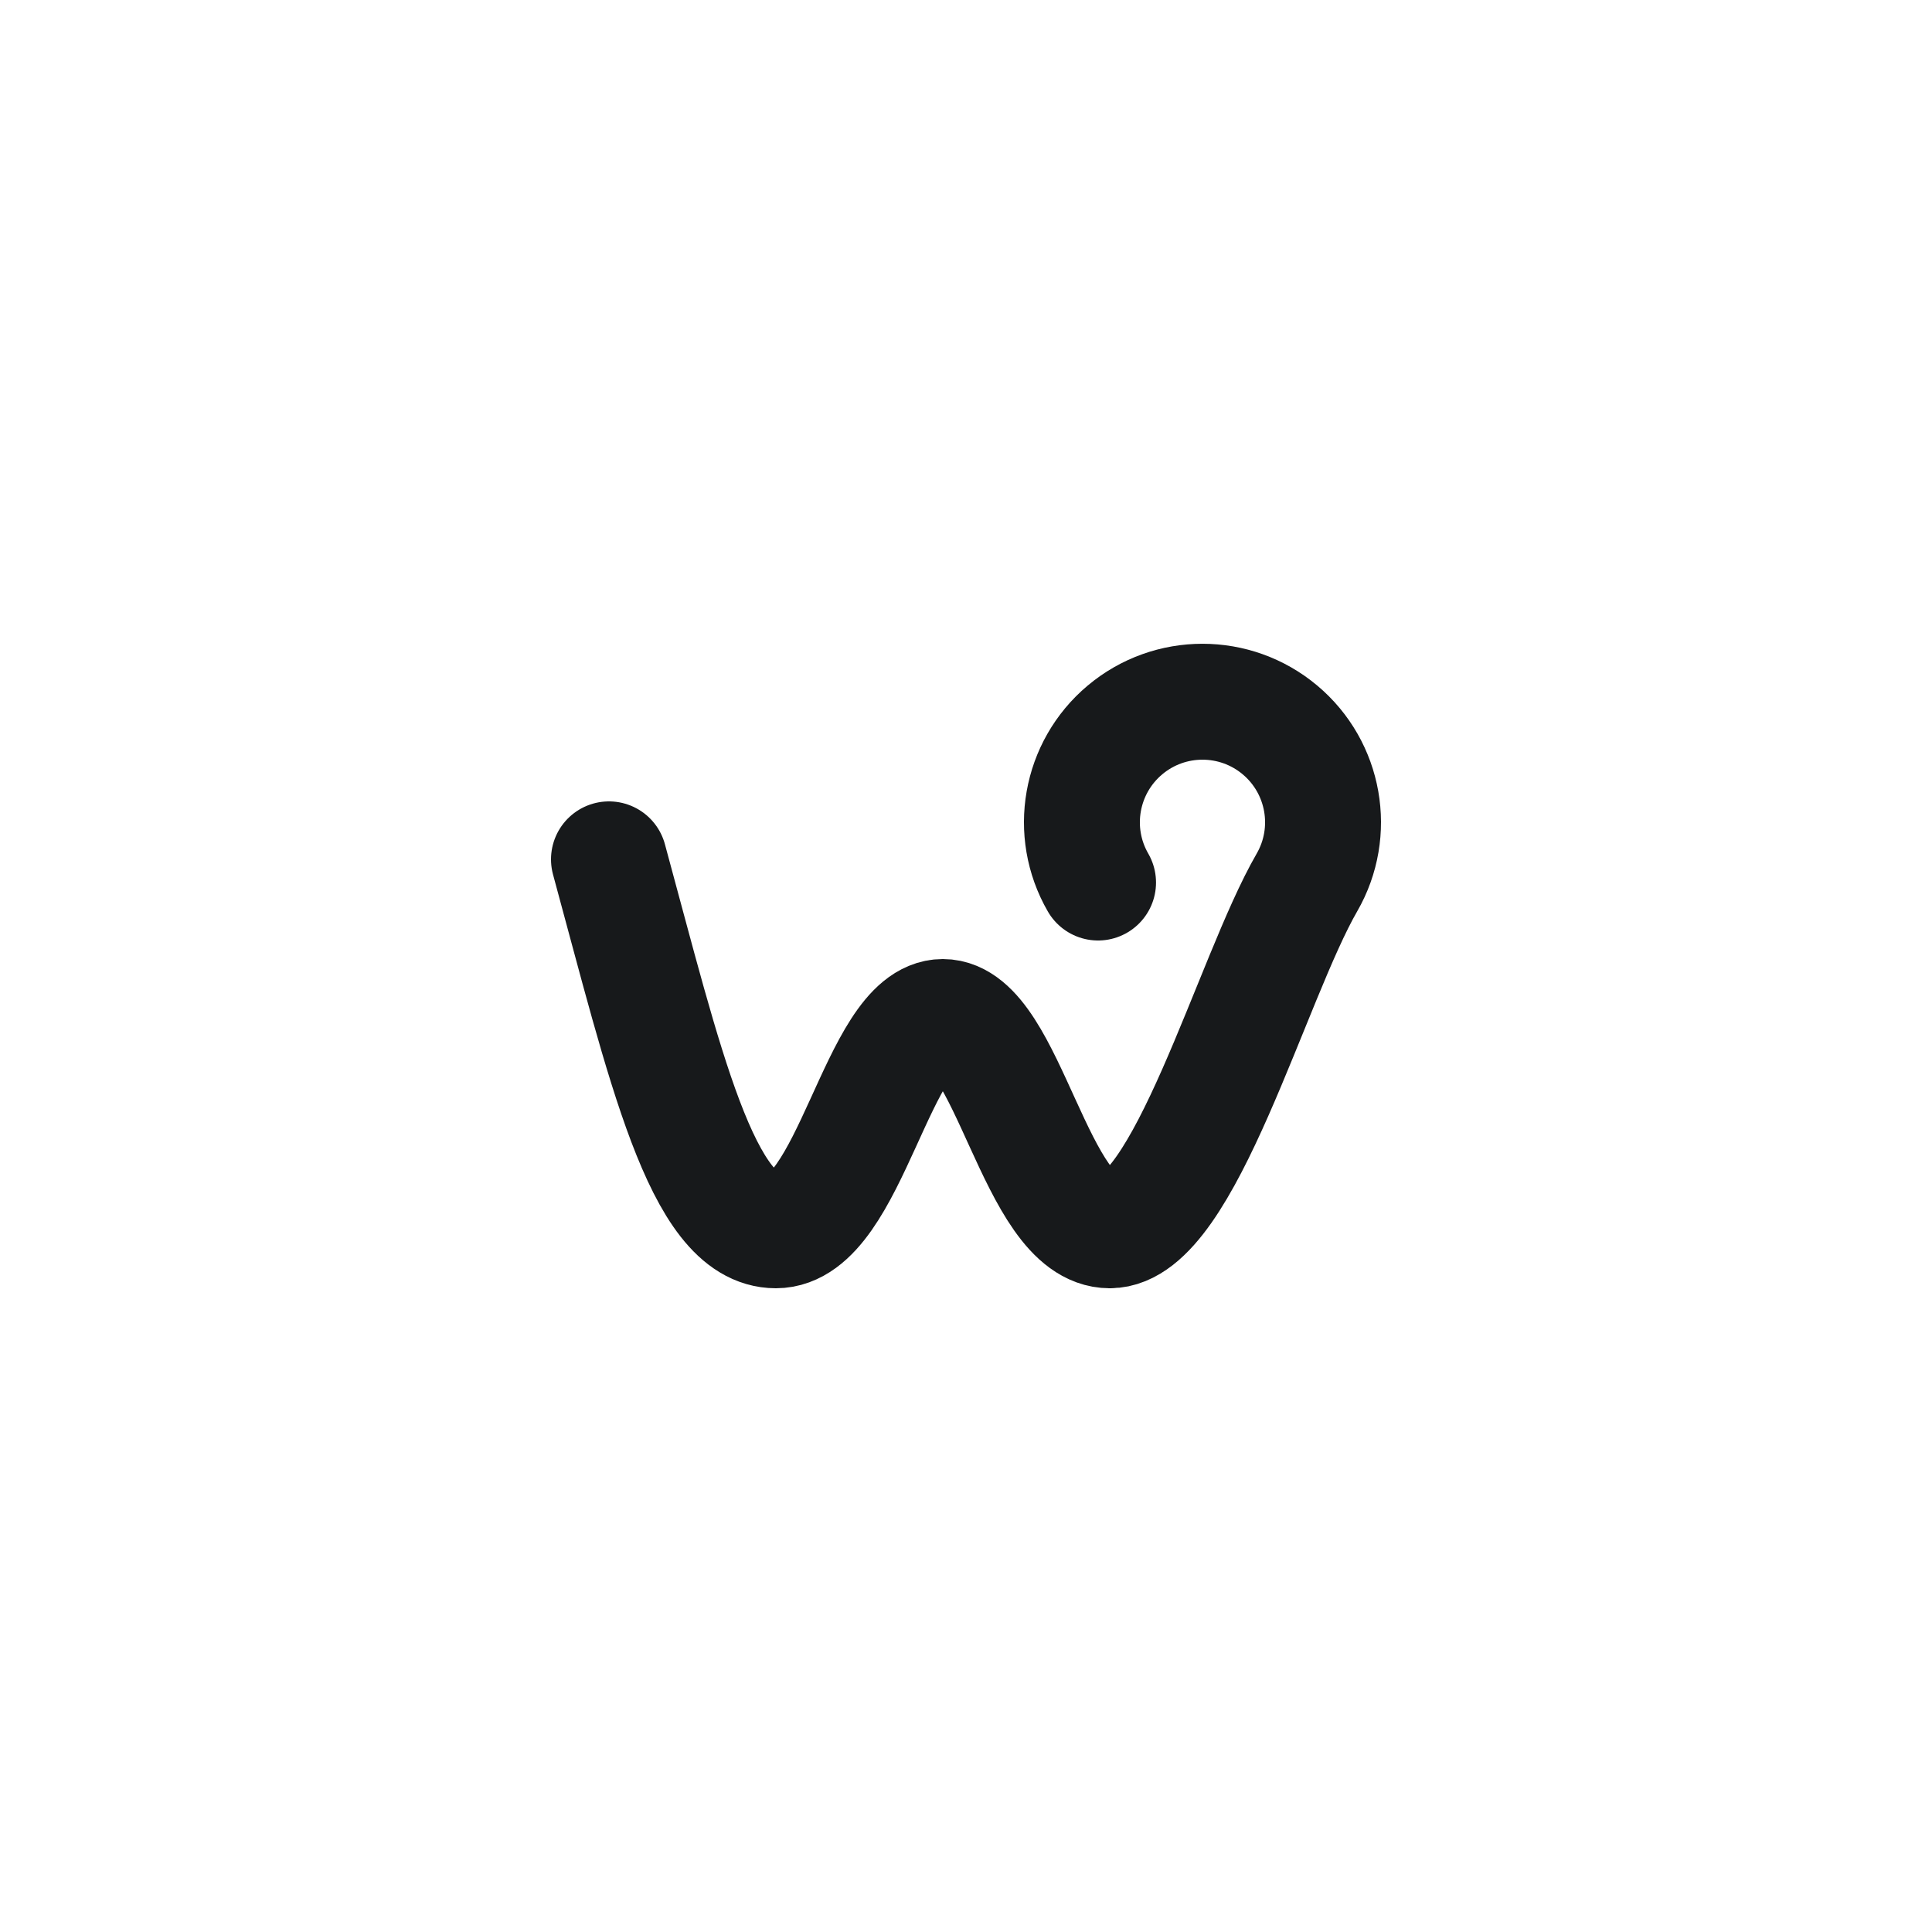
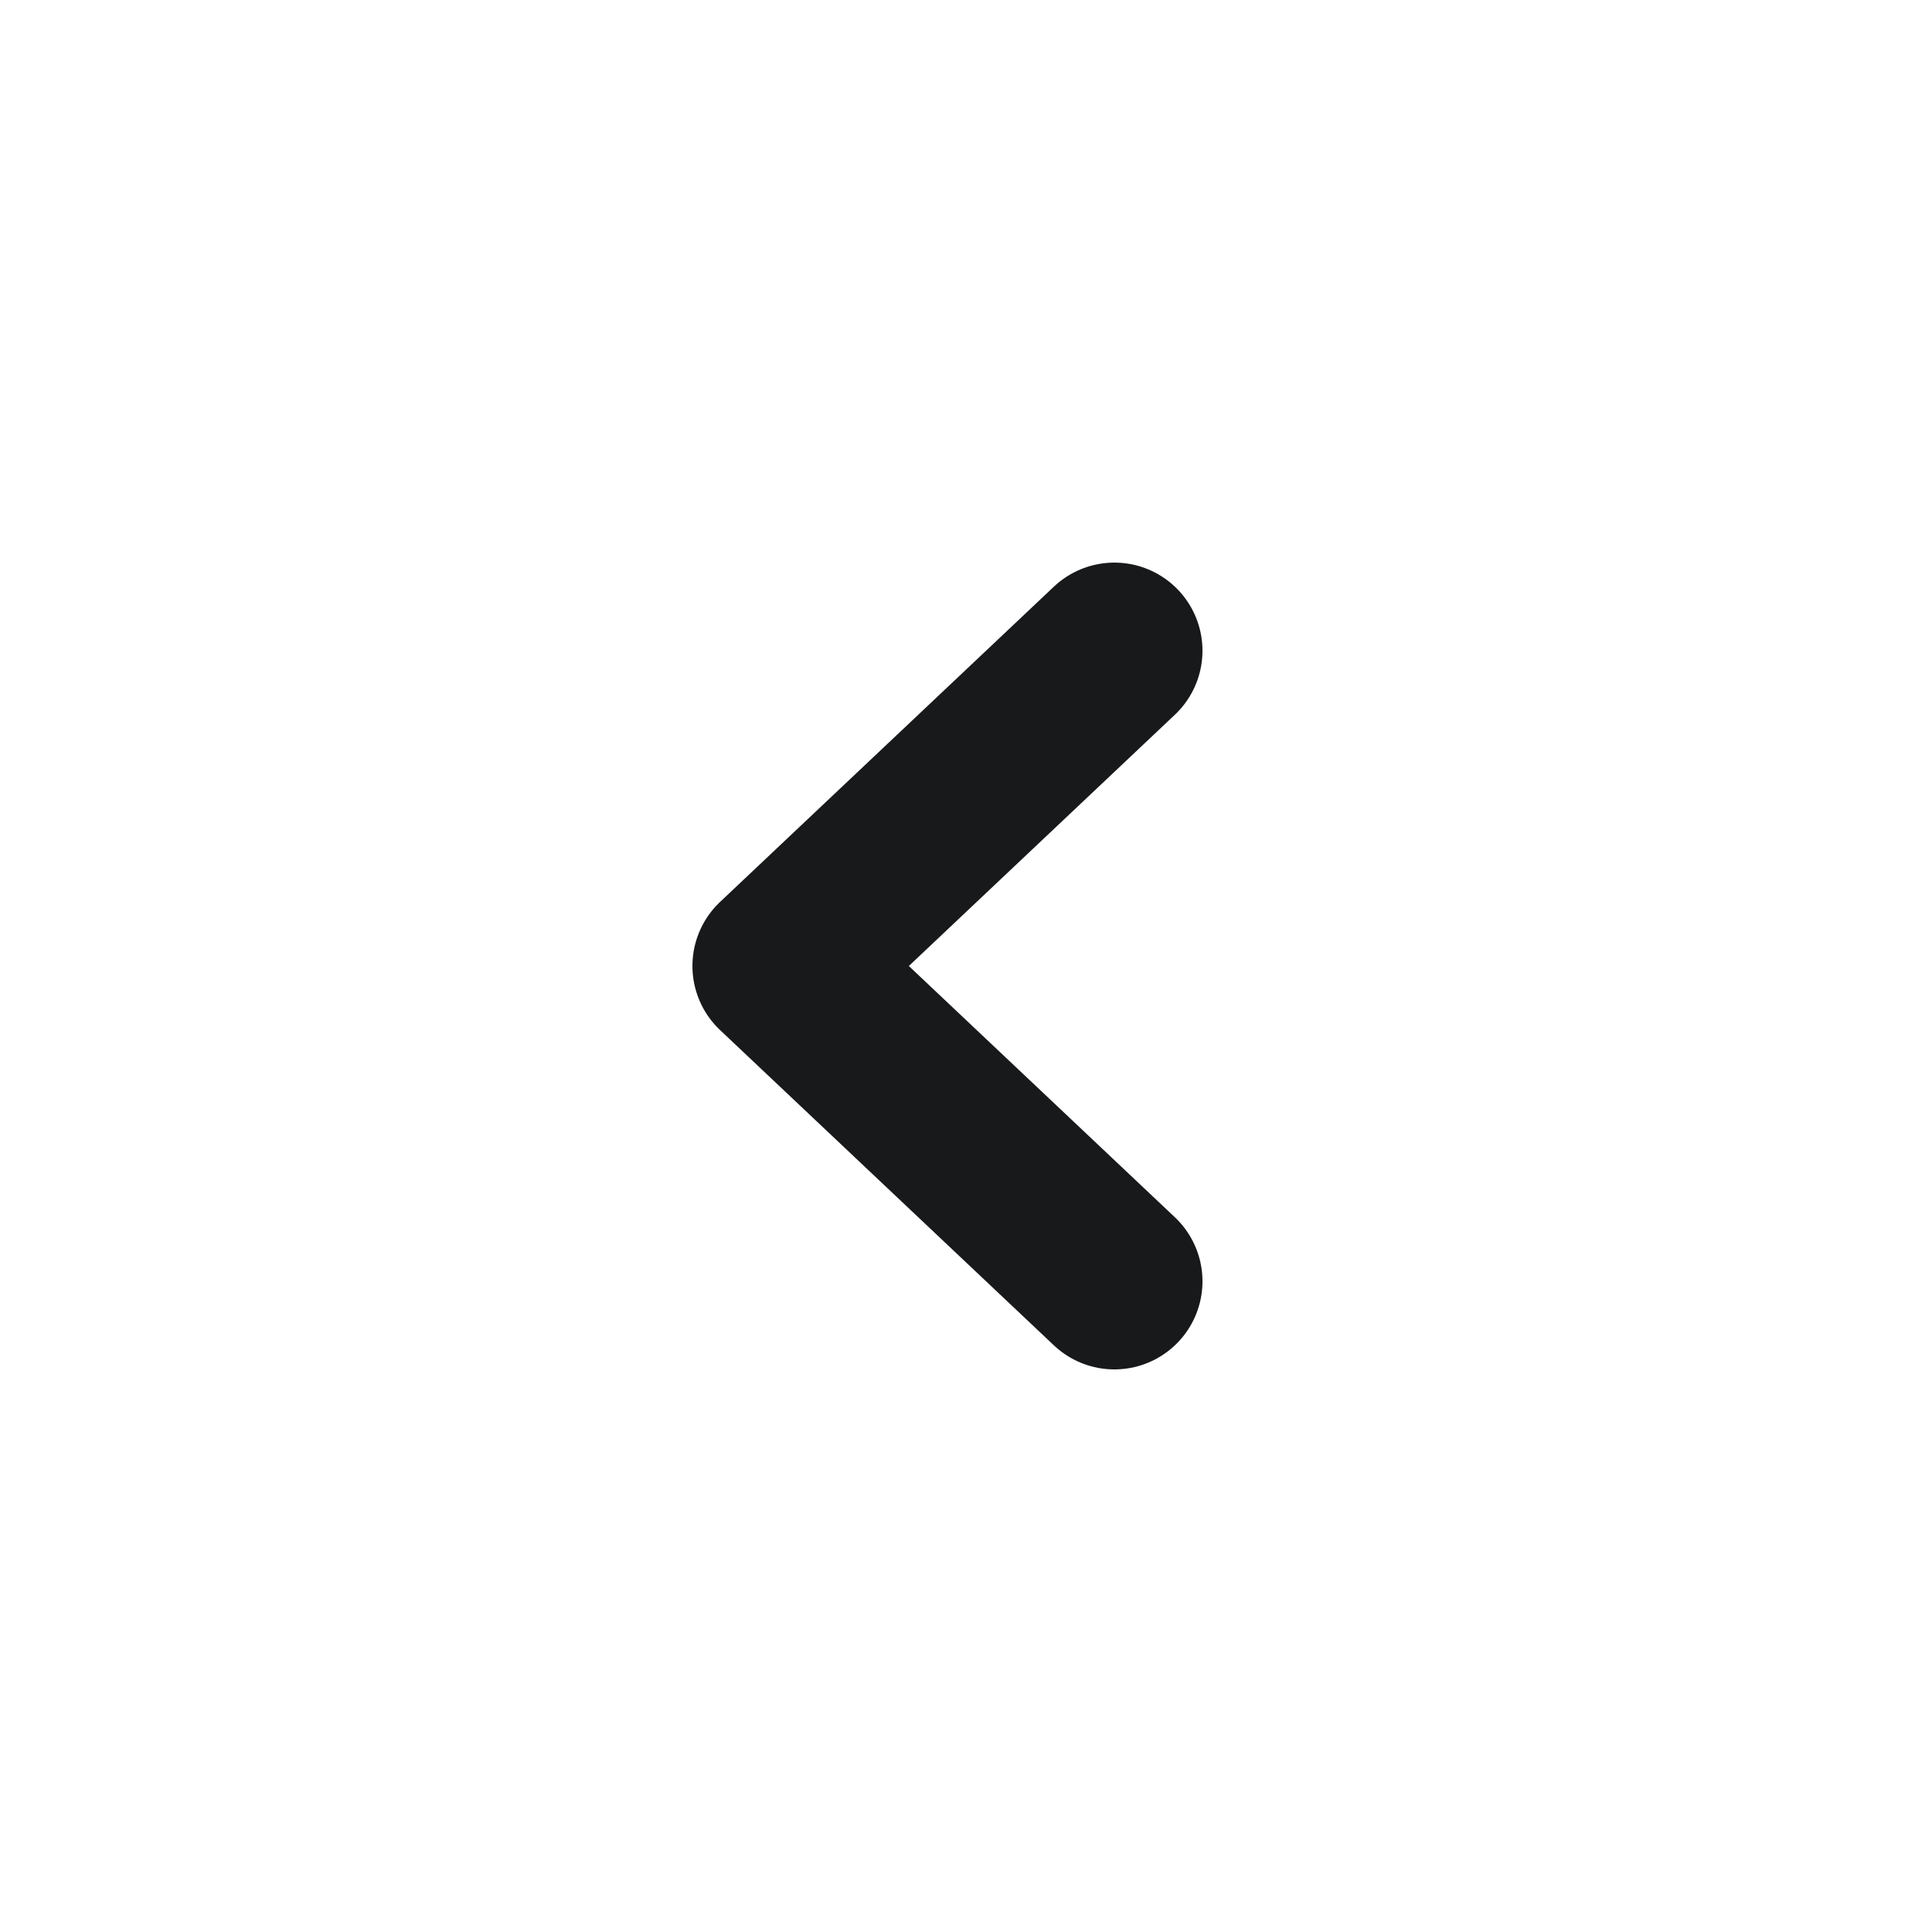
<svg xmlns="http://www.w3.org/2000/svg" viewBox="0 0 1024 1024" width="1024" height="1024">
  <g transform="translate(266.24,266.24) scale(4.9152)">
-     <path d="M11.5 38.5 C17.5 60.5 21.5 78.5 29.5 78.5 C37.5 78.5 40.5 55.5 47.5 55.5 C54.5 55.5 57.5 78.5 65.5 78.5 C73.5 78.5 80.76 51.39 86.76 41 A13 13 0 1 0 64.24 41" fill="none" stroke="#17191B" stroke-width="12.5" stroke-linecap="round" stroke-linejoin="round" />
+     <path d="M66 16 L30 50 L66 84" fill="none" stroke="#17191B" stroke-width="19" stroke-linecap="round" stroke-linejoin="round" />
  </g>
</svg>
